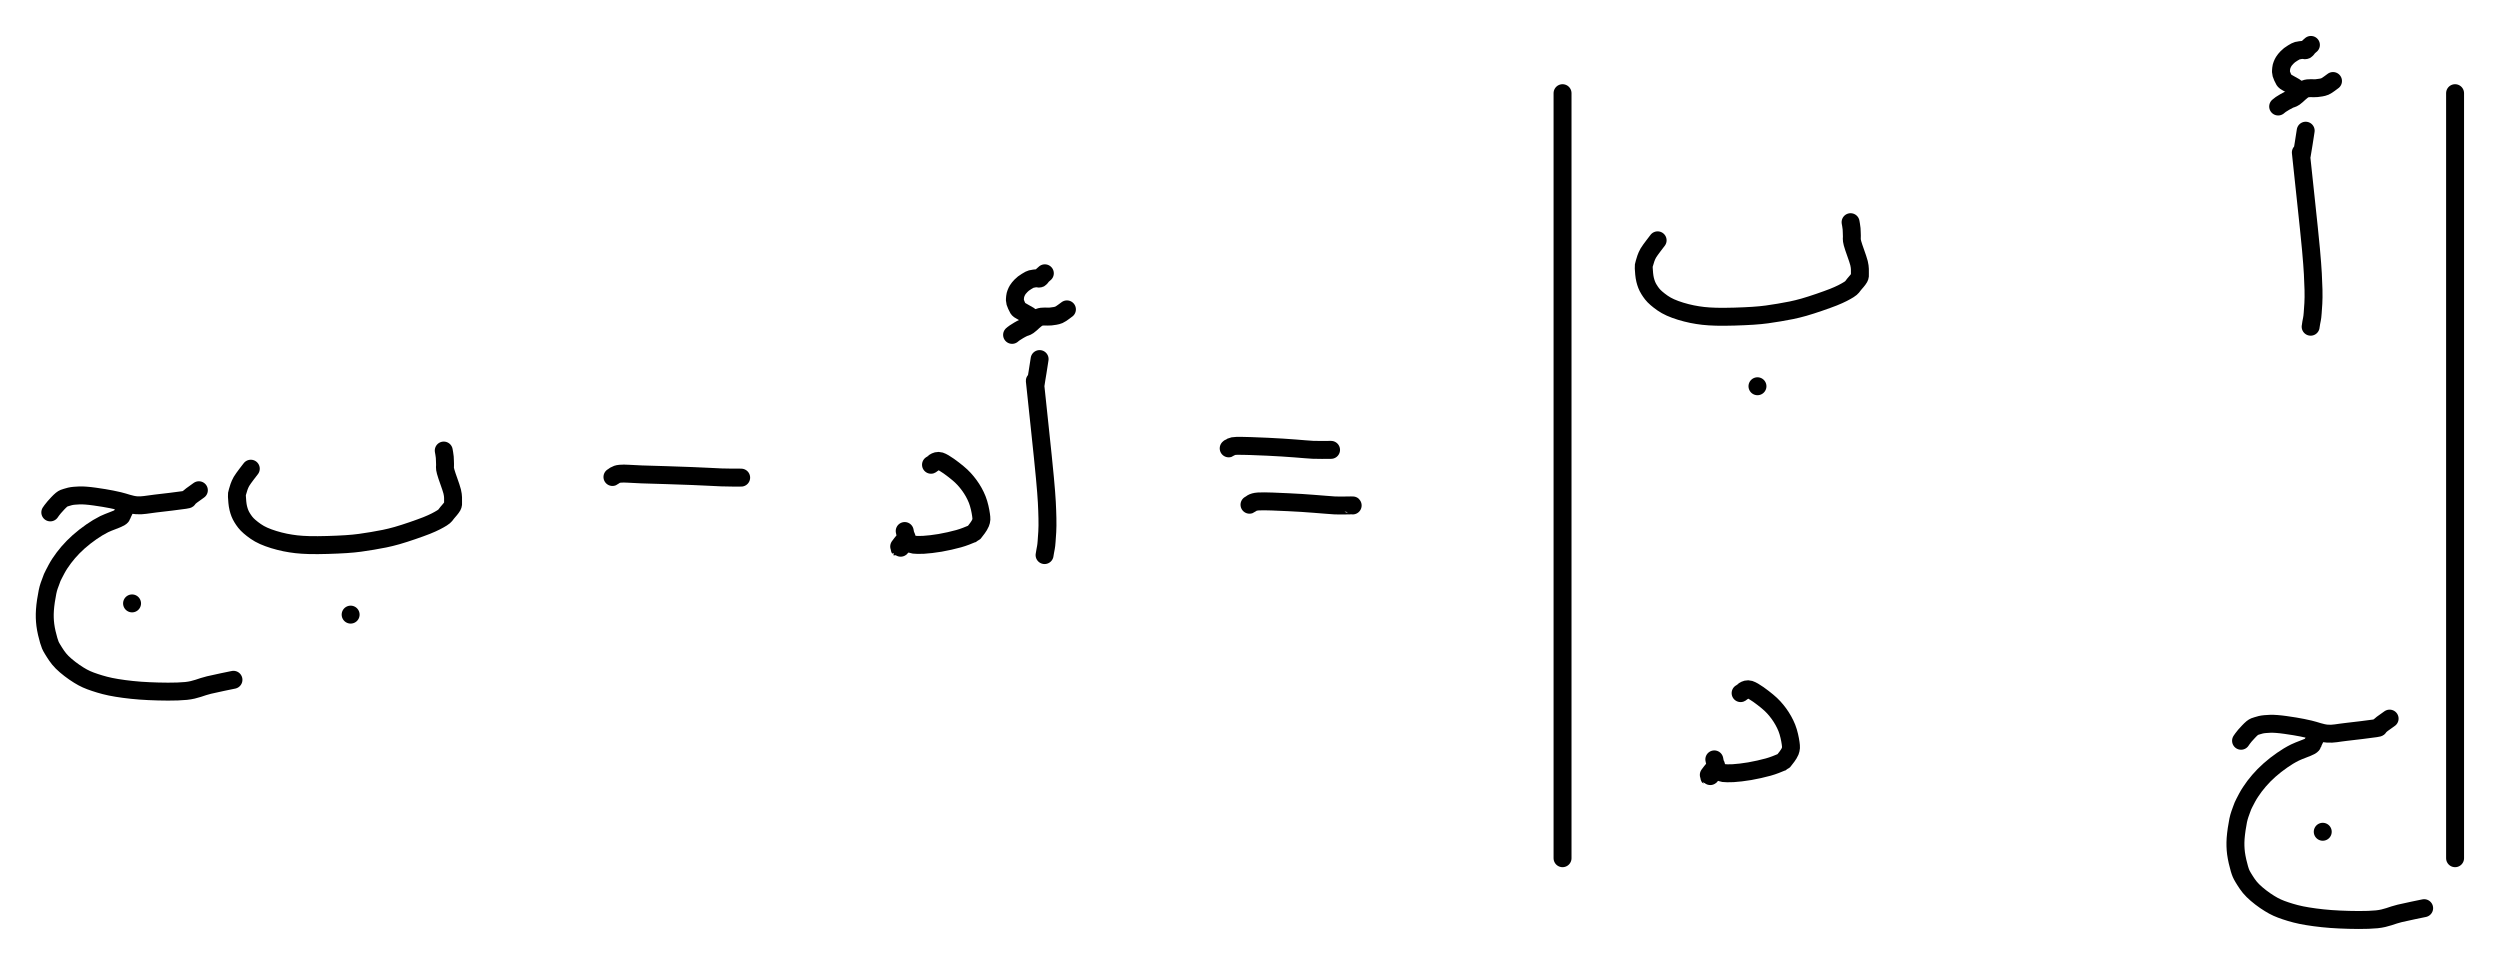
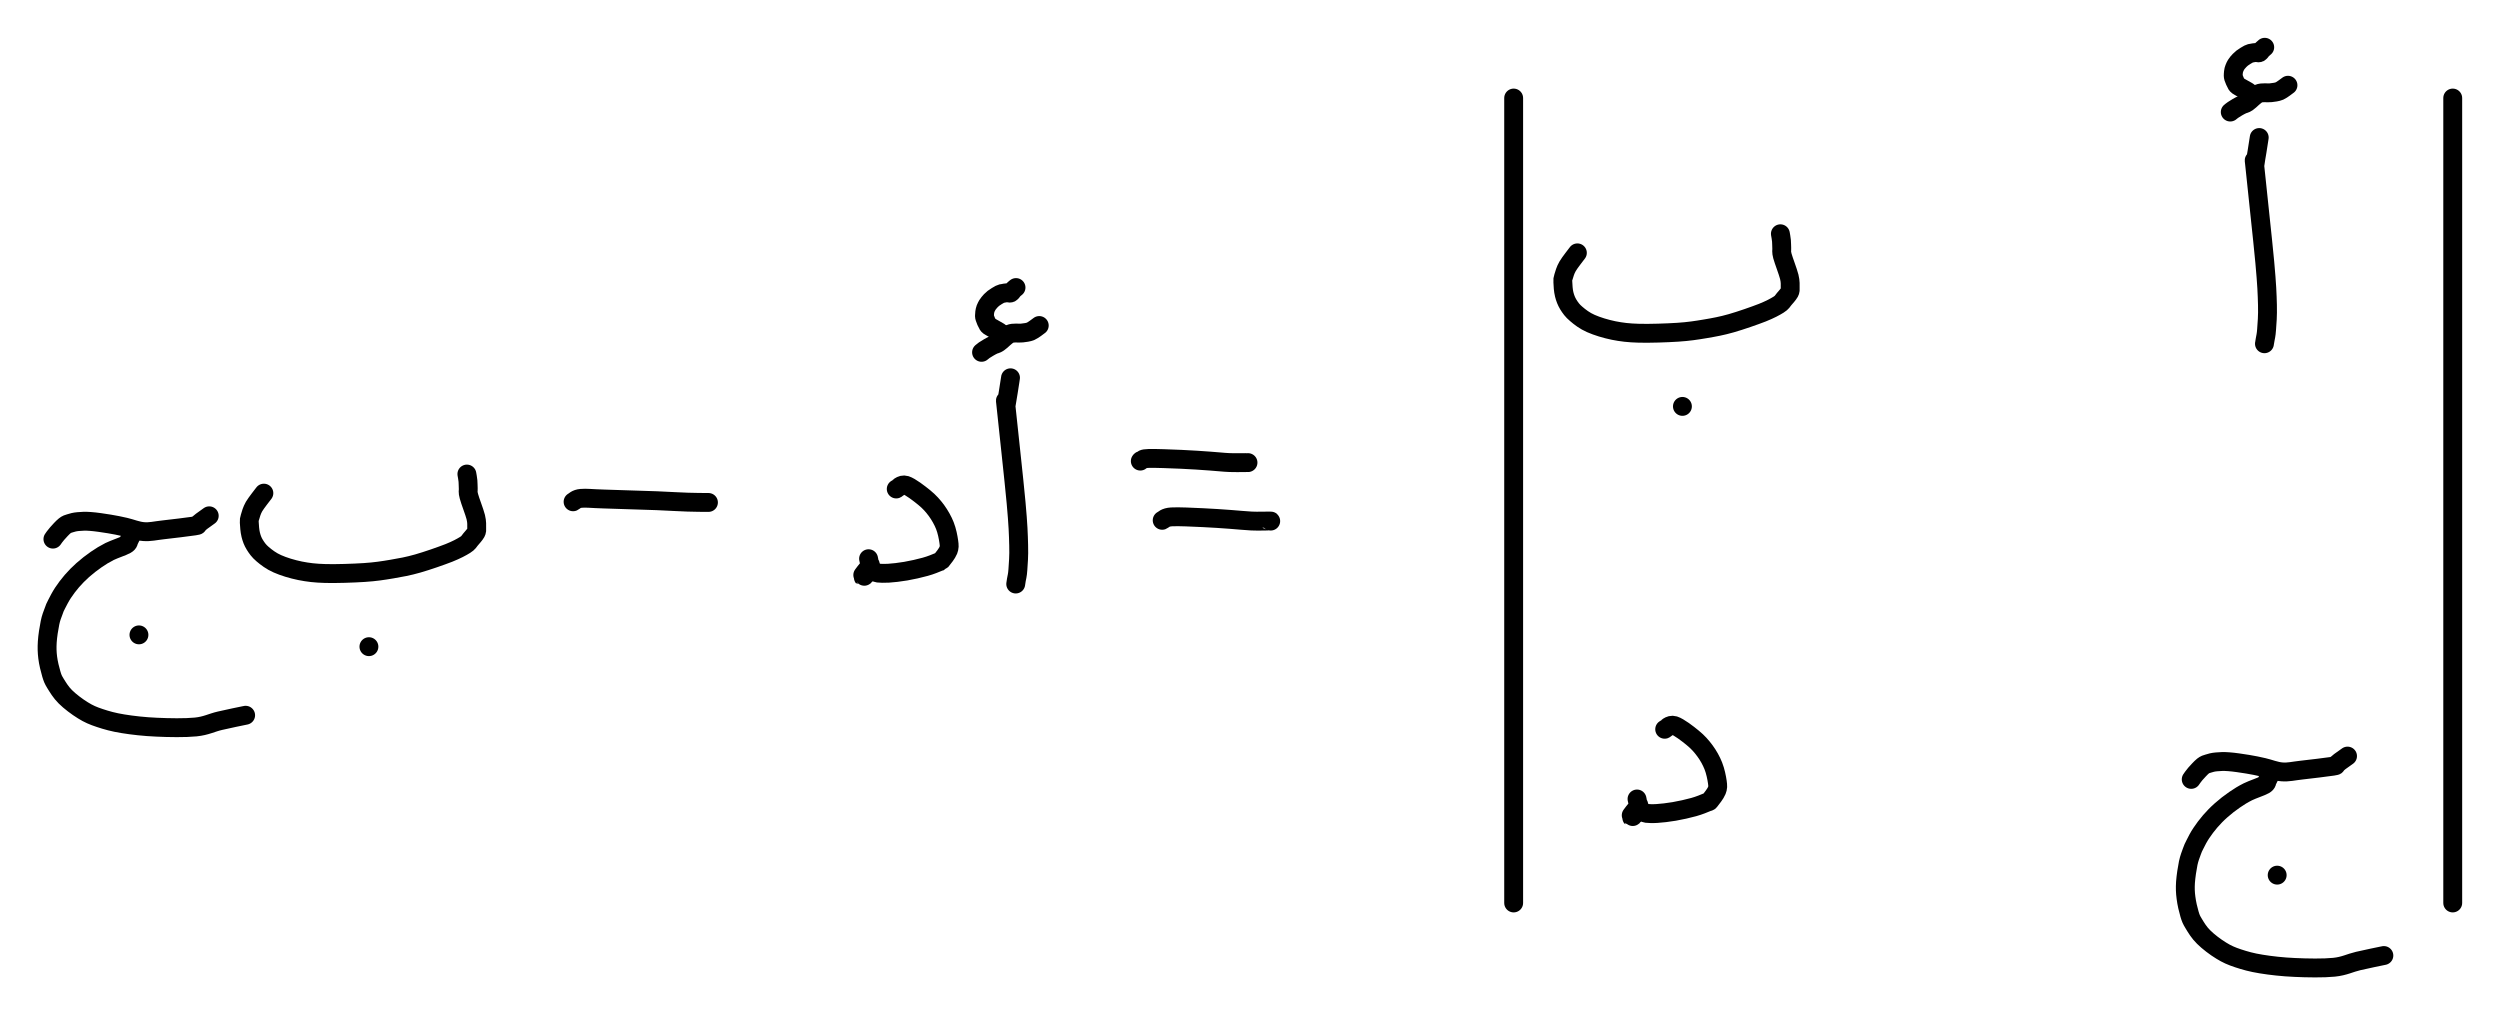
- <svg xmlns="http://www.w3.org/2000/svg" viewBox="0 0 367.83 141.9" width="367.83" height="141.9" data-dir="rtl" data-baseline="81.99" data-stroke-count="23" data-total-duration="7.815">
+ <svg xmlns="http://www.w3.org/2000/svg" viewBox="0 0 349.6 141.9" width="349.6" height="141.9" data-dir="rtl" data-baseline="81.99" data-stroke-count="23" data-total-duration="7.815">
  <g fill="none" stroke="#000" stroke-linecap="round" stroke-linejoin="round">
-     <path class="hw-stroke" d="M361.22 13.71L361.22 126.27" stroke-width="2.64" pathLength="112.56" data-i="0" data-start="0" data-dur="0.902" data-len="112.56" data-source="delimiter" data-char="∣" data-font="latin" data-mirrored="true" data-node="mrow/mo" />
-     <path class="hw-stroke" d="M229.9 13.71L229.9 126.27" stroke-width="2.64" pathLength="112.56" data-i="1" data-start="1.022" data-dur="0.902" data-len="112.56" data-source="delimiter" data-char="∣" data-font="latin" data-mirrored="true" data-node="mrow/mo" />
-     <path class="hw-stroke" d="M339.24 19.23C339.23 19.32 339.2 19.47 339.15 19.81C339.1 20.14 339.01 20.69 338.93 21.22C338.84 21.75 338.69 22.6 338.64 22.98C338.6 23.36 338.41 21.22 338.64 23.5C338.87 25.79 339.73 33.51 340.02 36.7C340.31 39.89 340.34 41.09 340.39 42.65C340.43 44.21 340.33 45.26 340.27 46.06C340.22 46.87 340.11 47.15 340.06 47.48C340.01 47.82 339.99 47.98 339.97 48.07" stroke-width="2.64" pathLength="30.15" data-i="2" data-start="2.044" data-dur="0.214" data-len="30.15" data-source="glyph" data-char="أ" data-font="arabic" data-glyph="13" data-node="mrow/mtable/mtr/mtd/mtext" />
-     <path class="hw-stroke" d="M340.01 6.61C339.96 6.66 339.79 6.78 339.67 6.91C339.54 7.03 339.4 7.29 339.25 7.37C339.1 7.44 338.96 7.33 338.78 7.34C338.59 7.35 338.34 7.39 338.17 7.43C338 7.46 337.98 7.44 337.77 7.55C337.55 7.67 337.12 7.92 336.86 8.12C336.6 8.32 336.37 8.58 336.2 8.78C336.04 8.97 335.96 9.13 335.87 9.3C335.79 9.47 335.73 9.63 335.68 9.81C335.64 9.98 335.62 10.19 335.61 10.37C335.61 10.54 335.58 10.62 335.65 10.86C335.72 11.09 335.92 11.57 336.06 11.79C336.2 12 336.23 11.97 336.49 12.14C336.76 12.31 337.41 12.65 337.67 12.81C337.93 12.97 337.98 13.07 338.05 13.12" stroke-width="2.64" pathLength="10.26" data-i="3" data-start="2.338" data-dur="0.075" data-len="10.26" data-source="glyph" data-char="أ" data-font="arabic" data-glyph="13" data-node="mrow/mtable/mtr/mtd/mtext" data-priority="-1" />
-     <path class="hw-stroke" d="M343.26 11.92C343.06 12.05 342.48 12.54 342.08 12.72C341.67 12.89 341.33 12.9 340.84 12.97C340.35 13.03 339.68 12.87 339.14 13.1C338.6 13.32 337.98 14.06 337.6 14.31C337.21 14.57 337.08 14.52 336.84 14.64C336.61 14.75 336.38 14.88 336.17 15C335.96 15.12 335.74 15.26 335.57 15.37C335.41 15.48 335.26 15.62 335.19 15.67" stroke-width="2.64" pathLength="9.16" data-i="4" data-start="2.413" data-dur="0.068" data-len="9.16" data-source="glyph" data-char="أ" data-font="arabic" data-glyph="13" data-node="mrow/mtable/mtr/mtd/mtext" data-priority="-1" />
-     <path class="hw-stroke" d="M272.28 32.69C272.31 32.86 272.4 33.34 272.43 33.67C272.46 34.01 272.45 34.38 272.47 34.73C272.49 35.08 272.39 35.13 272.56 35.79C272.73 36.46 273.34 37.98 273.52 38.71C273.7 39.45 273.64 39.85 273.65 40.21C273.65 40.57 273.69 40.61 273.55 40.88C273.4 41.15 273.04 41.55 272.79 41.84C272.54 42.13 272.54 42.28 272.03 42.6C271.53 42.91 270.86 43.28 269.76 43.72C268.66 44.15 266.74 44.82 265.41 45.2C264.08 45.58 263.03 45.77 261.79 45.98C260.54 46.19 259.47 46.36 257.92 46.46C256.38 46.56 254 46.64 252.51 46.6C251.02 46.56 250.08 46.44 248.96 46.22C247.83 45.99 246.65 45.63 245.78 45.24C244.91 44.86 244.24 44.34 243.71 43.89C243.19 43.45 242.9 43.03 242.62 42.58C242.34 42.13 242.18 41.69 242.05 41.17C241.92 40.66 241.87 39.88 241.85 39.47C241.84 39.06 241.84 39.08 241.95 38.71C242.06 38.33 242.2 37.79 242.52 37.23C242.85 36.68 243.67 35.67 243.89 35.36" stroke-width="2.64" pathLength="49.88" data-i="5" data-start="2.601" data-dur="0.368" data-len="49.88" data-source="glyph" data-char="ب" data-font="arabic" data-glyph="18" data-node="mrow/mtable/mtr/mtd/mtext" />
-     <path class="hw-stroke" d="M258.58 56.83C258.58 56.83 258.58 56.83 258.58 56.83C258.58 56.83 258.58 56.83 258.58 56.83C258.58 56.83 258.58 56.83 258.58 56.83C258.58 56.83 258.58 56.83 258.58 56.83C258.58 56.83 258.58 56.83 258.58 56.83" stroke-width="2.64" pathLength="0.01" data-i="6" data-start="3.049" data-dur="0.06" data-len="0.01" data-source="glyph" data-char="ب" data-font="arabic" data-glyph="18" data-node="mrow/mtable/mtr/mtd/mtext" data-priority="-1" />
-     <path class="hw-stroke" d="M351.59 105.73C351.41 105.86 350.74 106.33 350.51 106.5C350.28 106.68 350.29 106.69 350.19 106.77C350.09 106.85 350.02 106.91 349.91 106.97C349.8 107.04 350.32 107.03 349.53 107.15C348.74 107.27 346.35 107.56 345.17 107.69C343.98 107.82 343.31 108.01 342.43 107.94C341.54 107.88 340.63 107.49 339.83 107.31C339.03 107.13 338.44 107 337.63 106.87C336.82 106.74 335.71 106.57 334.98 106.52C334.25 106.46 333.73 106.5 333.25 106.54C332.77 106.58 332.43 106.68 332.12 106.78C331.8 106.88 331.68 106.89 331.37 107.13C331.07 107.37 330.58 107.92 330.3 108.23C330.03 108.54 329.82 108.86 329.73 108.99" stroke-width="2.64" pathLength="23.63" data-i="7" data-start="3.229" data-dur="0.173" data-len="23.63" data-source="glyph" data-char="ج" data-font="arabic" data-glyph="22" data-node="mrow/mtable/mtr/mtd/mtext" />
-     <path class="hw-stroke" d="M356.67 133.62C356.07 133.75 354.24 134.11 353.07 134.39C351.91 134.66 351.16 135.11 349.69 135.26C348.22 135.41 345.93 135.37 344.24 135.29C342.54 135.22 340.84 135.03 339.52 134.81C338.19 134.6 337.21 134.32 336.28 134.01C335.35 133.7 334.72 133.43 333.92 132.93C333.11 132.44 332.11 131.68 331.47 131.04C330.82 130.41 330.39 129.67 330.06 129.14C329.74 128.6 329.67 128.42 329.49 127.83C329.31 127.23 329.09 126.29 328.99 125.55C328.9 124.81 328.88 124.17 328.93 123.37C328.99 122.56 329.16 121.42 329.31 120.7C329.46 119.99 329.67 119.5 329.82 119.07C329.98 118.63 330.02 118.51 330.24 118.09C330.46 117.66 330.78 117.03 331.14 116.5C331.49 115.96 331.92 115.39 332.38 114.86C332.84 114.33 333.34 113.81 333.91 113.31C334.48 112.8 335.16 112.27 335.79 111.84C336.41 111.41 336.96 111.07 337.66 110.72C338.35 110.38 339.5 110.02 339.95 109.76C340.39 109.5 340.28 109.28 340.35 109.17C340.43 109.05 340.31 109.28 340.4 109.09C340.49 108.91 340.82 108.22 340.9 108.05" stroke-width="2.64" pathLength="55.42" data-i="8" data-start="3.543" data-dur="0.408" data-len="55.42" data-source="glyph" data-char="ج" data-font="arabic" data-glyph="22" data-node="mrow/mtable/mtr/mtd/mtext" />
-     <path class="hw-stroke" d="M341.75 122.38C341.75 122.38 341.75 122.38 341.75 122.38C341.75 122.38 341.75 122.38 341.75 122.38C341.75 122.38 341.75 122.38 341.75 122.38C341.75 122.38 341.75 122.38 341.75 122.38C341.75 122.38 341.75 122.38 341.75 122.38" stroke-width="2.64" pathLength="0.01" data-i="9" data-start="4.092" data-dur="0.06" data-len="0.01" data-source="glyph" data-char="ج" data-font="arabic" data-glyph="22" data-node="mrow/mtable/mtr/mtd/mtext" />
-     <path class="hw-stroke" d="M256.1 101.98C256.32 101.89 256.78 101.25 257.43 101.45C258.09 101.66 259.33 102.61 260.04 103.2C260.76 103.79 261.25 104.35 261.73 105C262.2 105.65 262.61 106.37 262.9 107.1C263.19 107.82 263.38 108.77 263.46 109.35C263.54 109.93 263.54 110.13 263.38 110.56C263.21 110.99 262.67 111.66 262.45 111.93C262.23 112.2 262.44 112.02 262.06 112.17C261.68 112.33 260.93 112.65 260.16 112.86C259.38 113.08 258.29 113.32 257.43 113.47C256.57 113.62 255.64 113.72 255 113.76C254.35 113.8 253.88 113.77 253.56 113.74C253.25 113.7 253.29 113.59 253.12 113.57C252.94 113.55 252.72 113.55 252.51 113.6C252.31 113.66 252.06 113.8 251.89 113.92C251.72 114.05 251.51 114.36 251.5 114.35C251.49 114.34 251.71 114.04 251.84 113.87C251.97 113.7 252.13 113.5 252.25 113.33C252.38 113.17 252.59 112.9 252.58 112.88C252.57 112.85 252.33 113.04 252.19 113.16C252.05 113.28 251.89 113.44 251.76 113.58C251.63 113.72 251.42 114.01 251.42 114.01C251.42 114.01 251.63 113.72 251.75 113.57C251.87 113.41 252.04 113.22 252.15 113.08C252.26 112.94 252.36 112.81 252.42 112.72C252.47 112.63 252.48 112.62 252.47 112.54C252.46 112.46 252.38 112.38 252.34 112.24C252.3 112.11 252.25 111.82 252.23 111.73" stroke-width="2.64" pathLength="32.46" data-i="10" data-start="4.272" data-dur="0.239" data-len="32.46" data-source="glyph" data-char="د" data-font="arabic" data-glyph="25" data-node="mrow/mtable/mtr/mtd/mtext" />
-     <path class="hw-stroke" d="M195.84 66.19C195.79 66.19 195.99 66.19 195.55 66.19C195.1 66.19 194 66.22 193.16 66.18C192.33 66.15 191.66 66.05 190.55 65.98C189.44 65.9 187.95 65.79 186.52 65.73C185.08 65.66 182.88 65.58 181.95 65.6C181.03 65.63 181.16 65.8 180.96 65.86C180.77 65.92 180.81 65.96 180.78 65.97" stroke-width="2.64" pathLength="15.19" data-i="11" data-start="4.631" data-dur="0.096" data-len="15.19" data-source="glyph" data-char="=" data-font="latin" data-mirrored="true" data-node="mo" />
-     <path class="hw-stroke" d="M199.02 74.37C198.97 74.37 199.21 74.36 198.76 74.36C198.31 74.36 197.23 74.4 196.33 74.36C195.43 74.32 194.48 74.2 193.35 74.13C192.22 74.05 190.9 73.94 189.54 73.89C188.17 73.83 186.1 73.72 185.15 73.78C184.2 73.84 184.06 74.18 183.84 74.26" stroke-width="2.64" pathLength="15.36" data-i="12" data-start="4.891" data-dur="0.096" data-len="15.36" data-source="glyph" data-char="=" data-font="latin" data-mirrored="true" data-node="mo" />
-     <path class="hw-stroke" d="M152.96 52.83C152.95 52.92 152.92 53.07 152.87 53.41C152.82 53.74 152.73 54.29 152.65 54.82C152.57 55.35 152.41 56.2 152.37 56.58C152.32 56.96 152.14 54.82 152.37 57.1C152.6 59.39 153.45 67.11 153.74 70.3C154.04 73.49 154.07 74.69 154.11 76.25C154.15 77.81 154.05 78.86 153.99 79.66C153.94 80.47 153.84 80.75 153.79 81.08C153.74 81.42 153.71 81.58 153.69 81.67" stroke-width="2.64" pathLength="30.15" data-i="13" data-start="5.108" data-dur="0.214" data-len="30.15" data-source="glyph" data-char="أ" data-font="arabic" data-glyph="13" data-node="mtext" />
-     <path class="hw-stroke" d="M153.73 40.21C153.68 40.26 153.52 40.38 153.39 40.51C153.26 40.63 153.12 40.89 152.98 40.97C152.83 41.04 152.68 40.93 152.5 40.94C152.32 40.95 152.06 40.99 151.89 41.03C151.72 41.06 151.71 41.04 151.49 41.15C151.27 41.27 150.84 41.52 150.58 41.72C150.32 41.92 150.09 42.18 149.92 42.38C149.76 42.57 149.68 42.73 149.59 42.9C149.51 43.07 149.45 43.23 149.4 43.41C149.36 43.58 149.34 43.79 149.33 43.97C149.33 44.14 149.3 44.22 149.37 44.46C149.45 44.69 149.64 45.17 149.78 45.39C149.92 45.6 149.95 45.57 150.22 45.74C150.48 45.91 151.13 46.25 151.39 46.41C151.65 46.57 151.71 46.67 151.77 46.72" stroke-width="2.64" pathLength="10.26" data-i="14" data-start="5.402" data-dur="0.075" data-len="10.26" data-source="glyph" data-char="أ" data-font="arabic" data-glyph="13" data-node="mtext" data-priority="-1" />
-     <path class="hw-stroke" d="M156.98 45.52C156.78 45.65 156.2 46.14 155.8 46.32C155.39 46.49 155.05 46.5 154.57 46.57C154.08 46.63 153.4 46.47 152.86 46.7C152.32 46.92 151.7 47.66 151.32 47.91C150.94 48.17 150.8 48.12 150.57 48.24C150.33 48.35 150.1 48.48 149.89 48.6C149.68 48.72 149.46 48.86 149.3 48.97C149.13 49.08 148.98 49.22 148.91 49.27" stroke-width="2.64" pathLength="9.16" data-i="15" data-start="5.477" data-dur="0.068" data-len="9.16" data-source="glyph" data-char="أ" data-font="arabic" data-glyph="13" data-node="mtext" data-priority="-1" />
-     <path class="hw-stroke" d="M136.98 68.38C137.21 68.29 137.66 67.65 138.32 67.85C138.97 68.06 140.21 69.01 140.92 69.6C141.64 70.19 142.13 70.75 142.61 71.4C143.09 72.05 143.49 72.77 143.78 73.5C144.07 74.22 144.26 75.17 144.34 75.75C144.42 76.33 144.43 76.53 144.26 76.96C144.09 77.39 143.56 78.06 143.34 78.33C143.12 78.6 143.33 78.42 142.94 78.57C142.56 78.73 141.81 79.05 141.04 79.26C140.27 79.48 139.18 79.72 138.32 79.87C137.46 80.02 136.53 80.12 135.88 80.16C135.24 80.2 134.76 80.17 134.45 80.14C134.13 80.1 134.18 79.99 134 79.97C133.83 79.95 133.6 79.95 133.4 80C133.19 80.06 132.94 80.2 132.77 80.32C132.6 80.45 132.39 80.76 132.38 80.75C132.37 80.74 132.6 80.44 132.72 80.27C132.85 80.1 133.01 79.9 133.14 79.73C133.26 79.57 133.48 79.3 133.47 79.28C133.46 79.25 133.21 79.44 133.07 79.56C132.94 79.68 132.77 79.84 132.64 79.98C132.51 80.12 132.3 80.41 132.3 80.41C132.3 80.41 132.51 80.12 132.63 79.97C132.76 79.81 132.92 79.62 133.03 79.48C133.15 79.34 133.25 79.21 133.3 79.12C133.35 79.03 133.37 79.02 133.36 78.94C133.34 78.86 133.27 78.78 133.22 78.64C133.18 78.51 133.13 78.22 133.11 78.13" stroke-width="2.64" pathLength="32.46" data-i="16" data-start="5.665" data-dur="0.239" data-len="32.46" data-source="glyph" data-char="د" data-font="arabic" data-glyph="25" data-node="mtext" />
-     <path class="hw-stroke" d="M108.95 70.27C108.93 70.27 109.28 70.28 108.81 70.27C108.34 70.27 107.3 70.28 106.14 70.24C104.98 70.2 103.79 70.11 101.83 70.04C99.88 69.96 96.19 69.85 94.42 69.8C92.66 69.74 91.96 69.63 91.24 69.7C90.52 69.76 90.3 70.1 90.11 70.18" stroke-width="2.64" pathLength="19.16" data-i="17" data-start="6.024" data-dur="0.12" data-len="19.16" data-source="glyph" data-char="−" data-font="latin" data-mirrored="true" data-node="mo" />
+     <path class="hw-stroke" d="M342.99 13.71L342.99 126.27" stroke-width="2.64" pathLength="112.56" data-i="0" data-start="0" data-dur="0.902" data-len="112.56" data-source="delimiter" data-char="∣" data-font="latin" data-mirrored="true" data-node="mrow/mo" />
+     <path class="hw-stroke" d="M211.67 13.71L211.67 126.27" stroke-width="2.64" pathLength="112.56" data-i="1" data-start="1.022" data-dur="0.902" data-len="112.56" data-source="delimiter" data-char="∣" data-font="latin" data-mirrored="true" data-node="mrow/mo" />
+     <path class="hw-stroke" d="M315.93 19.23C315.92 19.32 315.89 19.47 315.84 19.81C315.79 20.14 315.7 20.69 315.62 21.22C315.53 21.75 315.38 22.6 315.34 22.98C315.29 23.36 315.11 21.22 315.34 23.5C315.56 25.79 316.42 33.51 316.71 36.7C317 39.89 317.04 41.09 317.08 42.65C317.12 44.21 317.02 45.26 316.96 46.06C316.91 46.87 316.81 47.15 316.76 47.48C316.7 47.82 316.68 47.98 316.66 48.07" stroke-width="2.64" pathLength="30.15" data-i="2" data-start="2.044" data-dur="0.214" data-len="30.15" data-source="glyph" data-char="أ" data-font="arabic" data-glyph="13" data-node="mrow/mtable/mtr/mtd/mtext" />
+     <path class="hw-stroke" d="M316.7 6.61C316.65 6.66 316.49 6.78 316.36 6.91C316.23 7.03 316.09 7.29 315.94 7.37C315.8 7.44 315.65 7.33 315.47 7.34C315.29 7.35 315.03 7.39 314.86 7.43C314.69 7.46 314.68 7.44 314.46 7.55C314.24 7.67 313.81 7.92 313.55 8.12C313.29 8.32 313.06 8.58 312.89 8.78C312.73 8.97 312.65 9.13 312.56 9.3C312.48 9.47 312.42 9.63 312.37 9.81C312.33 9.98 312.31 10.19 312.3 10.37C312.3 10.54 312.27 10.62 312.34 10.86C312.42 11.09 312.61 11.57 312.75 11.79C312.89 12 312.92 11.97 313.18 12.14C313.45 12.31 314.1 12.65 314.36 12.81C314.62 12.97 314.68 13.07 314.74 13.12" stroke-width="2.64" pathLength="10.26" data-i="3" data-start="2.338" data-dur="0.075" data-len="10.26" data-source="glyph" data-char="أ" data-font="arabic" data-glyph="13" data-node="mrow/mtable/mtr/mtd/mtext" data-priority="-1" />
+     <path class="hw-stroke" d="M319.95 11.92C319.75 12.05 319.17 12.54 318.77 12.72C318.36 12.89 318.02 12.9 317.53 12.97C317.05 13.03 316.37 12.87 315.83 13.1C315.29 13.32 314.67 14.06 314.29 14.31C313.91 14.57 313.77 14.52 313.54 14.64C313.3 14.75 313.07 14.88 312.86 15C312.65 15.12 312.43 15.26 312.27 15.37C312.1 15.48 311.95 15.62 311.88 15.67" stroke-width="2.64" pathLength="9.16" data-i="4" data-start="2.413" data-dur="0.068" data-len="9.16" data-source="glyph" data-char="أ" data-font="arabic" data-glyph="13" data-node="mrow/mtable/mtr/mtd/mtext" data-priority="-1" />
+     <path class="hw-stroke" d="M248.97 32.69C249 32.86 249.09 33.34 249.12 33.67C249.15 34.01 249.14 34.38 249.16 34.73C249.18 35.08 249.08 35.13 249.25 35.79C249.43 36.46 250.03 37.98 250.21 38.71C250.39 39.45 250.33 39.85 250.34 40.21C250.34 40.57 250.38 40.61 250.24 40.88C250.09 41.15 249.73 41.55 249.48 41.84C249.23 42.13 249.23 42.28 248.72 42.6C248.22 42.91 247.55 43.28 246.45 43.72C245.35 44.15 243.43 44.82 242.1 45.2C240.77 45.58 239.73 45.77 238.48 45.98C237.23 46.19 236.16 46.36 234.61 46.46C233.07 46.56 230.7 46.64 229.2 46.6C227.71 46.56 226.77 46.44 225.65 46.22C224.53 45.99 223.35 45.63 222.47 45.24C221.6 44.86 220.93 44.34 220.41 43.89C219.88 43.45 219.59 43.03 219.31 42.58C219.04 42.13 218.87 41.69 218.74 41.17C218.61 40.66 218.56 39.88 218.55 39.47C218.53 39.06 218.53 39.08 218.64 38.71C218.76 38.33 218.89 37.79 219.22 37.23C219.54 36.68 220.36 35.67 220.58 35.36" stroke-width="2.64" pathLength="49.88" data-i="5" data-start="2.601" data-dur="0.368" data-len="49.88" data-source="glyph" data-char="ب" data-font="arabic" data-glyph="18" data-node="mrow/mtable/mtr/mtd/mtext" />
+     <path class="hw-stroke" d="M235.27 56.83C235.27 56.83 235.27 56.83 235.27 56.83C235.27 56.83 235.27 56.83 235.27 56.83C235.27 56.83 235.27 56.83 235.27 56.83C235.27 56.83 235.27 56.83 235.27 56.83C235.27 56.83 235.27 56.83 235.27 56.83" stroke-width="2.64" pathLength="0.01" data-i="6" data-start="3.049" data-dur="0.06" data-len="0.01" data-source="glyph" data-char="ب" data-font="arabic" data-glyph="18" data-node="mrow/mtable/mtr/mtd/mtext" data-priority="-1" />
+     <path class="hw-stroke" d="M328.28 105.73C328.1 105.86 327.44 106.33 327.2 106.5C326.97 106.68 326.98 106.69 326.88 106.77C326.78 106.85 326.71 106.91 326.6 106.97C326.49 107.04 327.01 107.03 326.22 107.15C325.43 107.27 323.04 107.56 321.86 107.69C320.67 107.82 320.01 108.01 319.12 107.94C318.23 107.88 317.32 107.49 316.52 107.31C315.72 107.13 315.13 107 314.32 106.87C313.51 106.74 312.4 106.57 311.67 106.52C310.94 106.46 310.42 106.5 309.94 106.54C309.46 106.58 309.12 106.68 308.81 106.78C308.49 106.88 308.37 106.89 308.06 107.13C307.76 107.37 307.27 107.92 306.99 108.23C306.72 108.54 306.52 108.86 306.42 108.99" stroke-width="2.64" pathLength="23.63" data-i="7" data-start="3.229" data-dur="0.173" data-len="23.63" data-source="glyph" data-char="ج" data-font="arabic" data-glyph="22" data-node="mrow/mtable/mtr/mtd/mtext" />
+     <path class="hw-stroke" d="M333.36 133.62C332.76 133.75 330.93 134.11 329.76 134.39C328.6 134.66 327.85 135.11 326.38 135.26C324.91 135.41 322.62 135.37 320.93 135.29C319.23 135.22 317.54 135.03 316.21 134.81C314.88 134.6 313.91 134.32 312.97 134.01C312.04 133.7 311.41 133.43 310.61 132.93C309.8 132.44 308.8 131.68 308.16 131.04C307.51 130.41 307.08 129.67 306.76 129.14C306.43 128.6 306.36 128.42 306.18 127.83C306 127.23 305.78 126.29 305.69 125.55C305.59 124.81 305.57 124.17 305.62 123.37C305.68 122.56 305.85 121.42 306 120.7C306.15 119.99 306.36 119.5 306.51 119.07C306.67 118.63 306.72 118.51 306.94 118.09C307.15 117.66 307.47 117.03 307.83 116.5C308.19 115.96 308.61 115.39 309.07 114.86C309.53 114.33 310.03 113.81 310.6 113.31C311.17 112.8 311.85 112.27 312.48 111.84C313.1 111.41 313.65 111.07 314.35 110.72C315.04 110.38 316.19 110.02 316.64 109.76C317.09 109.5 316.97 109.28 317.04 109.17C317.12 109.05 317 109.28 317.09 109.09C317.18 108.91 317.51 108.22 317.6 108.05" stroke-width="2.64" pathLength="55.42" data-i="8" data-start="3.543" data-dur="0.408" data-len="55.42" data-source="glyph" data-char="ج" data-font="arabic" data-glyph="22" data-node="mrow/mtable/mtr/mtd/mtext" />
+     <path class="hw-stroke" d="M318.44 122.38C318.44 122.38 318.44 122.38 318.44 122.38C318.44 122.38 318.44 122.38 318.44 122.38C318.44 122.38 318.44 122.38 318.44 122.38C318.44 122.38 318.44 122.38 318.44 122.38C318.44 122.38 318.44 122.38 318.44 122.38" stroke-width="2.64" pathLength="0.01" data-i="9" data-start="4.092" data-dur="0.06" data-len="0.01" data-source="glyph" data-char="ج" data-font="arabic" data-glyph="22" data-node="mrow/mtable/mtr/mtd/mtext" />
+     <path class="hw-stroke" d="M232.79 101.98C233.01 101.89 233.47 101.25 234.12 101.45C234.78 101.66 236.02 102.61 236.73 103.2C237.45 103.79 237.94 104.35 238.42 105C238.9 105.65 239.3 106.37 239.59 107.1C239.88 107.82 240.07 108.77 240.15 109.35C240.23 109.93 240.24 110.13 240.07 110.56C239.9 110.99 239.36 111.66 239.15 111.93C238.93 112.2 239.13 112.02 238.75 112.17C238.37 112.33 237.62 112.65 236.85 112.86C236.08 113.08 234.98 113.32 234.12 113.47C233.26 113.62 232.33 113.72 231.69 113.76C231.04 113.8 230.57 113.77 230.25 113.74C229.94 113.7 229.98 113.59 229.81 113.57C229.64 113.55 229.41 113.55 229.21 113.6C229 113.66 228.75 113.8 228.58 113.92C228.41 114.05 228.2 114.36 228.19 114.35C228.18 114.34 228.41 114.04 228.53 113.87C228.66 113.7 228.82 113.5 228.94 113.33C229.07 113.17 229.28 112.9 229.27 112.88C229.26 112.85 229.02 113.04 228.88 113.16C228.74 113.28 228.58 113.44 228.45 113.58C228.32 113.72 228.11 114.01 228.11 114.01C228.11 114.01 228.32 113.72 228.44 113.57C228.56 113.41 228.73 113.22 228.84 113.08C228.95 112.94 229.05 112.81 229.11 112.72C229.16 112.63 229.18 112.62 229.16 112.54C229.15 112.46 229.07 112.38 229.03 112.24C228.99 112.11 228.94 111.82 228.92 111.73" stroke-width="2.64" pathLength="32.46" data-i="10" data-start="4.272" data-dur="0.239" data-len="32.46" data-source="glyph" data-char="د" data-font="arabic" data-glyph="25" data-node="mrow/mtable/mtr/mtd/mtext" />
+     <path class="hw-stroke" d="M174.52 64.69C174.47 64.69 174.67 64.7 174.22 64.69C173.78 64.69 172.67 64.72 171.84 64.68C171.01 64.65 170.34 64.55 169.23 64.48C168.12 64.4 166.63 64.29 165.19 64.23C163.76 64.17 161.56 64.08 160.63 64.11C159.7 64.13 159.84 64.3 159.64 64.36C159.44 64.42 159.49 64.46 159.46 64.48" stroke-width="2.64" pathLength="15.19" data-i="11" data-start="4.631" data-dur="0.096" data-len="15.19" data-source="glyph" data-char="=" data-font="latin" data-mirrored="true" data-node="mo" />
+     <path class="hw-stroke" d="M177.69 72.87C177.65 72.87 177.89 72.87 177.44 72.86C176.99 72.86 175.91 72.9 175.01 72.86C174.11 72.82 173.16 72.71 172.03 72.63C170.9 72.55 169.58 72.45 168.21 72.39C166.85 72.33 164.78 72.22 163.83 72.28C162.88 72.34 162.74 72.68 162.52 72.76" stroke-width="2.64" pathLength="15.36" data-i="12" data-start="4.891" data-dur="0.096" data-len="15.36" data-source="glyph" data-char="=" data-font="latin" data-mirrored="true" data-node="mo" />
+     <path class="hw-stroke" d="M141.31 52.83C141.29 52.92 141.27 53.07 141.22 53.41C141.17 53.74 141.08 54.29 141 54.82C140.91 55.35 140.76 56.2 140.71 56.58C140.66 56.96 140.48 54.82 140.71 57.1C140.94 59.39 141.8 67.11 142.09 70.3C142.38 73.49 142.41 74.69 142.45 76.25C142.5 77.81 142.39 78.86 142.34 79.66C142.29 80.47 142.18 80.75 142.13 81.08C142.08 81.42 142.05 81.58 142.04 81.67" stroke-width="2.64" pathLength="30.15" data-i="13" data-start="5.108" data-dur="0.214" data-len="30.15" data-source="glyph" data-char="أ" data-font="arabic" data-glyph="13" data-node="mtext" />
+     <path class="hw-stroke" d="M142.08 40.21C142.02 40.26 141.86 40.38 141.73 40.51C141.61 40.63 141.47 40.89 141.32 40.97C141.17 41.04 141.02 40.93 140.84 40.94C140.66 40.95 140.4 40.99 140.24 41.03C140.07 41.06 140.05 41.04 139.83 41.15C139.61 41.27 139.18 41.52 138.92 41.72C138.66 41.92 138.43 42.18 138.27 42.38C138.11 42.57 138.03 42.73 137.94 42.9C137.85 43.07 137.79 43.23 137.75 43.41C137.71 43.58 137.68 43.79 137.68 43.97C137.67 44.14 137.64 44.22 137.72 44.46C137.79 44.69 137.99 45.17 138.13 45.39C138.27 45.6 138.29 45.57 138.56 45.74C138.83 45.91 139.48 46.25 139.73 46.41C139.99 46.57 140.05 46.67 140.11 46.72" stroke-width="2.64" pathLength="10.26" data-i="14" data-start="5.402" data-dur="0.075" data-len="10.26" data-source="glyph" data-char="أ" data-font="arabic" data-glyph="13" data-node="mtext" data-priority="-1" />
+     <path class="hw-stroke" d="M145.33 45.52C145.13 45.65 144.55 46.14 144.14 46.32C143.74 46.49 143.4 46.5 142.91 46.57C142.42 46.63 141.75 46.47 141.21 46.7C140.67 46.92 140.05 47.66 139.66 47.91C139.28 48.17 139.15 48.12 138.91 48.24C138.67 48.35 138.45 48.48 138.24 48.6C138.03 48.72 137.8 48.86 137.64 48.97C137.48 49.08 137.32 49.22 137.26 49.27" stroke-width="2.64" pathLength="9.16" data-i="15" data-start="5.477" data-dur="0.068" data-len="9.16" data-source="glyph" data-char="أ" data-font="arabic" data-glyph="13" data-node="mtext" data-priority="-1" />
+     <path class="hw-stroke" d="M125.33 68.38C125.55 68.29 126.01 67.65 126.66 67.85C127.32 68.06 128.55 69.01 129.27 69.6C129.99 70.19 130.48 70.75 130.96 71.4C131.43 72.05 131.84 72.77 132.13 73.5C132.42 74.22 132.6 75.17 132.68 75.75C132.76 76.33 132.77 76.53 132.61 76.96C132.44 77.39 131.9 78.06 131.68 78.33C131.46 78.6 131.67 78.42 131.29 78.57C130.9 78.73 130.16 79.05 129.38 79.26C128.61 79.48 127.52 79.72 126.66 79.87C125.8 80.02 124.87 80.12 124.23 80.16C123.58 80.2 123.1 80.17 122.79 80.14C122.48 80.1 122.52 79.99 122.35 79.97C122.17 79.95 121.95 79.95 121.74 80C121.54 80.06 121.29 80.2 121.12 80.32C120.95 80.45 120.74 80.76 120.73 80.75C120.72 80.74 120.94 80.44 121.07 80.27C121.19 80.1 121.36 79.9 121.48 79.73C121.61 79.57 121.82 79.3 121.81 79.28C121.8 79.25 121.56 79.44 121.42 79.56C121.28 79.68 121.11 79.84 120.99 79.98C120.86 80.12 120.65 80.41 120.65 80.41C120.65 80.41 120.86 80.12 120.98 79.97C121.1 79.81 121.27 79.62 121.38 79.48C121.49 79.34 121.59 79.21 121.64 79.12C121.7 79.03 121.71 79.02 121.7 78.94C121.69 78.86 121.61 78.78 121.57 78.64C121.53 78.51 121.48 78.22 121.46 78.13" stroke-width="2.64" pathLength="32.46" data-i="16" data-start="5.665" data-dur="0.239" data-len="32.46" data-source="glyph" data-char="د" data-font="arabic" data-glyph="25" data-node="mtext" />
+     <path class="hw-stroke" d="M98.98 70.26C98.95 70.26 99.3 70.27 98.83 70.26C98.36 70.26 97.33 70.26 96.16 70.22C95 70.19 93.81 70.1 91.86 70.02C89.91 69.95 86.21 69.84 84.45 69.78C82.68 69.73 81.98 69.62 81.26 69.69C80.55 69.75 80.32 70.09 80.14 70.17" stroke-width="2.64" pathLength="19.16" data-i="17" data-start="6.024" data-dur="0.12" data-len="19.16" data-source="glyph" data-char="−" data-font="latin" data-mirrored="true" data-node="mo" />
    <path class="hw-stroke" d="M65.29 66.29C65.32 66.46 65.41 66.94 65.44 67.27C65.47 67.61 65.46 67.98 65.48 68.33C65.5 68.68 65.39 68.73 65.57 69.39C65.74 70.06 66.35 71.58 66.53 72.31C66.71 73.05 66.65 73.45 66.66 73.81C66.66 74.17 66.7 74.21 66.56 74.48C66.41 74.75 66.05 75.15 65.8 75.44C65.55 75.73 65.55 75.88 65.04 76.2C64.54 76.51 63.87 76.88 62.77 77.32C61.67 77.75 59.75 78.42 58.42 78.8C57.09 79.18 56.04 79.37 54.8 79.58C53.55 79.79 52.48 79.96 50.93 80.06C49.38 80.16 47.01 80.24 45.52 80.2C44.03 80.16 43.09 80.04 41.97 79.82C40.84 79.59 39.66 79.23 38.79 78.84C37.92 78.46 37.25 77.94 36.72 77.49C36.2 77.05 35.91 76.63 35.63 76.18C35.35 75.73 35.19 75.29 35.06 74.77C34.93 74.26 34.88 73.48 34.86 73.07C34.85 72.66 34.85 72.68 34.96 72.31C35.07 71.93 35.21 71.39 35.53 70.83C35.86 70.28 36.67 69.27 36.9 68.96" stroke-width="2.64" pathLength="49.88" data-i="18" data-start="6.264" data-dur="0.368" data-len="49.88" data-source="glyph" data-char="ب" data-font="arabic" data-glyph="18" data-node="mtext" />
    <path class="hw-stroke" d="M51.59 90.43C51.59 90.43 51.59 90.43 51.59 90.43C51.59 90.43 51.59 90.43 51.59 90.43C51.59 90.43 51.59 90.43 51.59 90.43C51.59 90.43 51.59 90.43 51.59 90.43C51.59 90.43 51.59 90.43 51.59 90.43" stroke-width="2.64" pathLength="0.01" data-i="19" data-start="6.712" data-dur="0.06" data-len="0.01" data-source="glyph" data-char="ب" data-font="arabic" data-glyph="18" data-node="mtext" data-priority="-1" />
    <path class="hw-stroke" d="M29.26 72.13C29.08 72.26 28.42 72.73 28.19 72.9C27.95 73.08 27.96 73.09 27.86 73.17C27.76 73.25 27.69 73.31 27.58 73.37C27.47 73.44 27.99 73.43 27.2 73.55C26.41 73.67 24.02 73.96 22.84 74.09C21.66 74.22 20.99 74.41 20.1 74.34C19.21 74.28 18.3 73.89 17.51 73.71C16.71 73.53 16.11 73.4 15.3 73.27C14.5 73.14 13.38 72.97 12.65 72.92C11.92 72.86 11.4 72.9 10.92 72.94C10.45 72.98 10.1 73.08 9.79 73.18C9.48 73.28 9.35 73.29 9.05 73.53C8.75 73.77 8.25 74.32 7.98 74.63C7.7 74.94 7.5 75.26 7.4 75.39" stroke-width="2.64" pathLength="23.63" data-i="20" data-start="6.892" data-dur="0.173" data-len="23.63" data-source="glyph" data-char="ج" data-font="arabic" data-glyph="22" data-node="mtext" />
    <path class="hw-stroke" d="M34.35 100.02C33.75 100.15 31.91 100.51 30.75 100.79C29.58 101.06 28.84 101.51 27.37 101.66C25.89 101.81 23.61 101.77 21.91 101.69C20.22 101.62 18.52 101.43 17.19 101.21C15.87 101 14.89 100.72 13.96 100.41C13.02 100.1 12.39 99.83 11.59 99.33C10.79 98.84 9.78 98.08 9.14 97.44C8.5 96.81 8.07 96.07 7.74 95.54C7.41 95 7.35 94.82 7.17 94.23C6.99 93.63 6.76 92.69 6.67 91.95C6.58 91.21 6.56 90.57 6.61 89.77C6.66 88.96 6.84 87.82 6.99 87.1C7.13 86.39 7.34 85.9 7.5 85.47C7.65 85.03 7.7 84.91 7.92 84.49C8.14 84.06 8.46 83.43 8.81 82.9C9.17 82.36 9.59 81.79 10.05 81.26C10.51 80.73 11.02 80.21 11.58 79.71C12.15 79.2 12.84 78.67 13.46 78.24C14.08 77.81 14.64 77.47 15.33 77.12C16.03 76.78 17.17 76.42 17.62 76.16C18.07 75.9 17.95 75.68 18.03 75.57C18.1 75.45 17.98 75.68 18.08 75.49C18.17 75.31 18.5 74.62 18.58 74.45" stroke-width="2.64" pathLength="55.42" data-i="21" data-start="7.206" data-dur="0.408" data-len="55.42" data-source="glyph" data-char="ج" data-font="arabic" data-glyph="22" data-node="mtext" />
    <path class="hw-stroke" d="M19.43 88.78C19.43 88.78 19.43 88.78 19.43 88.78C19.43 88.78 19.43 88.78 19.43 88.78C19.43 88.78 19.43 88.78 19.43 88.78C19.43 88.78 19.43 88.78 19.43 88.78C19.43 88.78 19.43 88.78 19.43 88.78" stroke-width="2.64" pathLength="0.01" data-i="22" data-start="7.755" data-dur="0.06" data-len="0.01" data-source="glyph" data-char="ج" data-font="arabic" data-glyph="22" data-node="mtext" />
  </g>
</svg>
